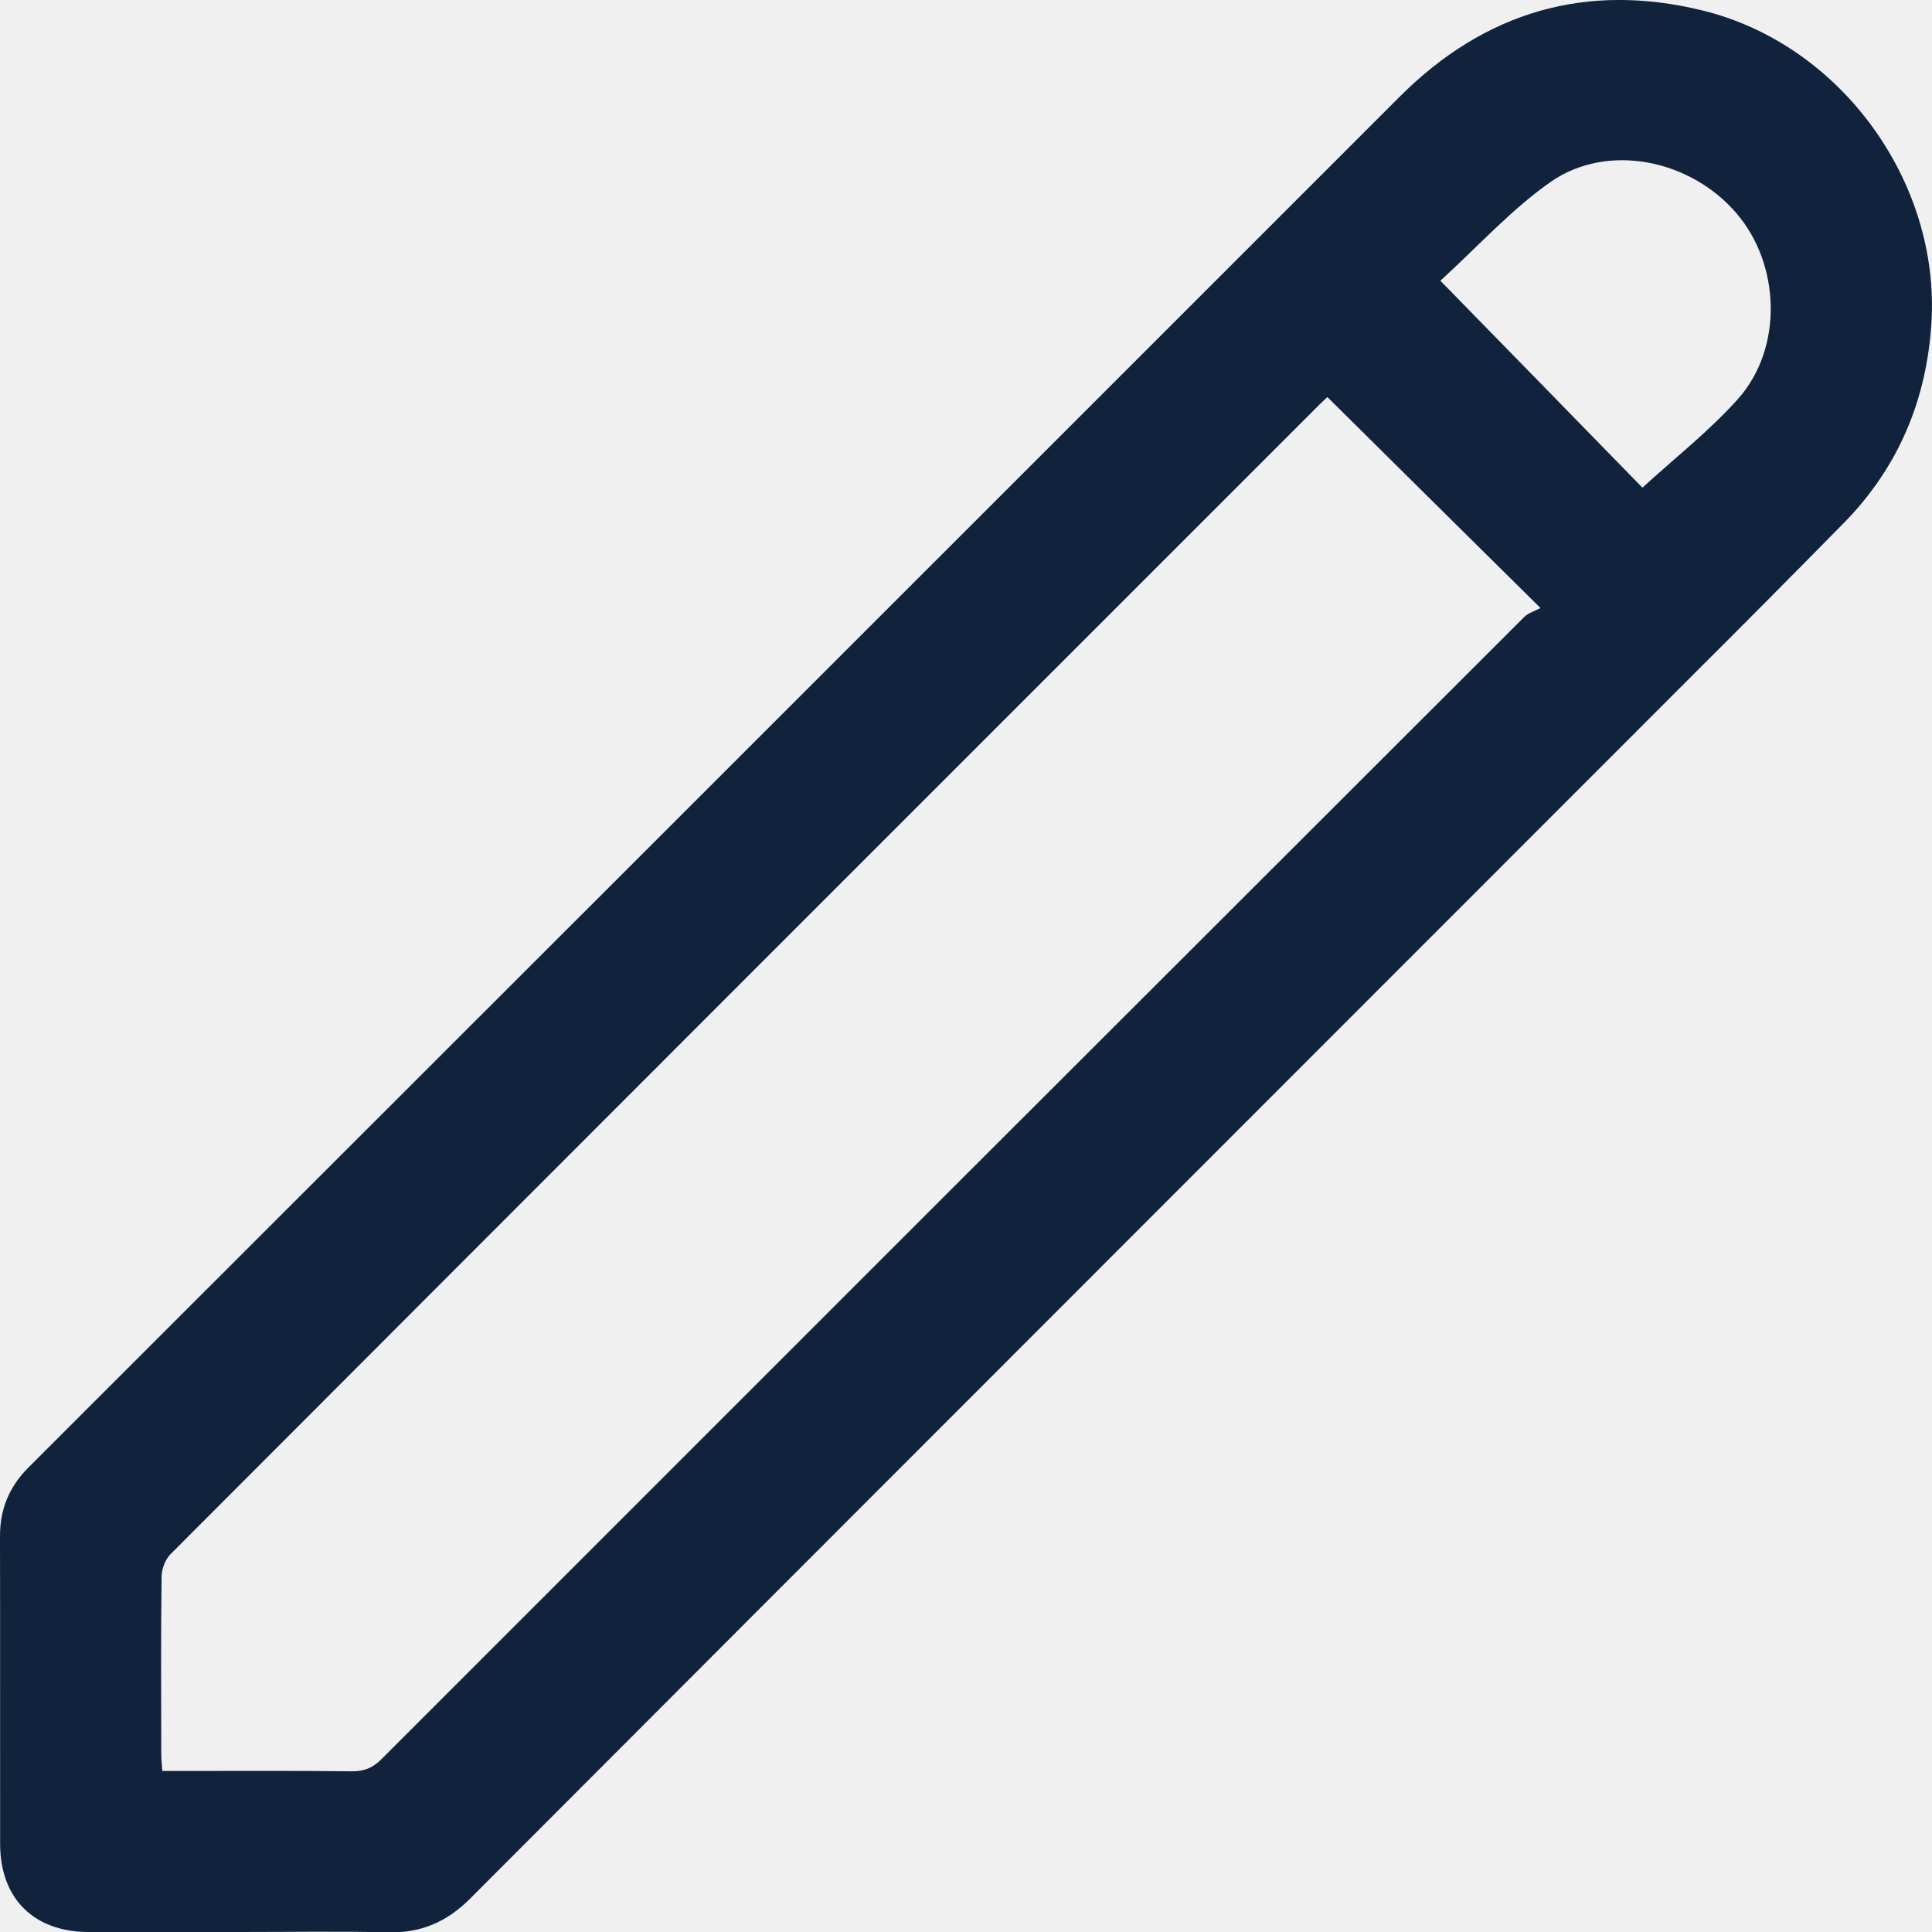
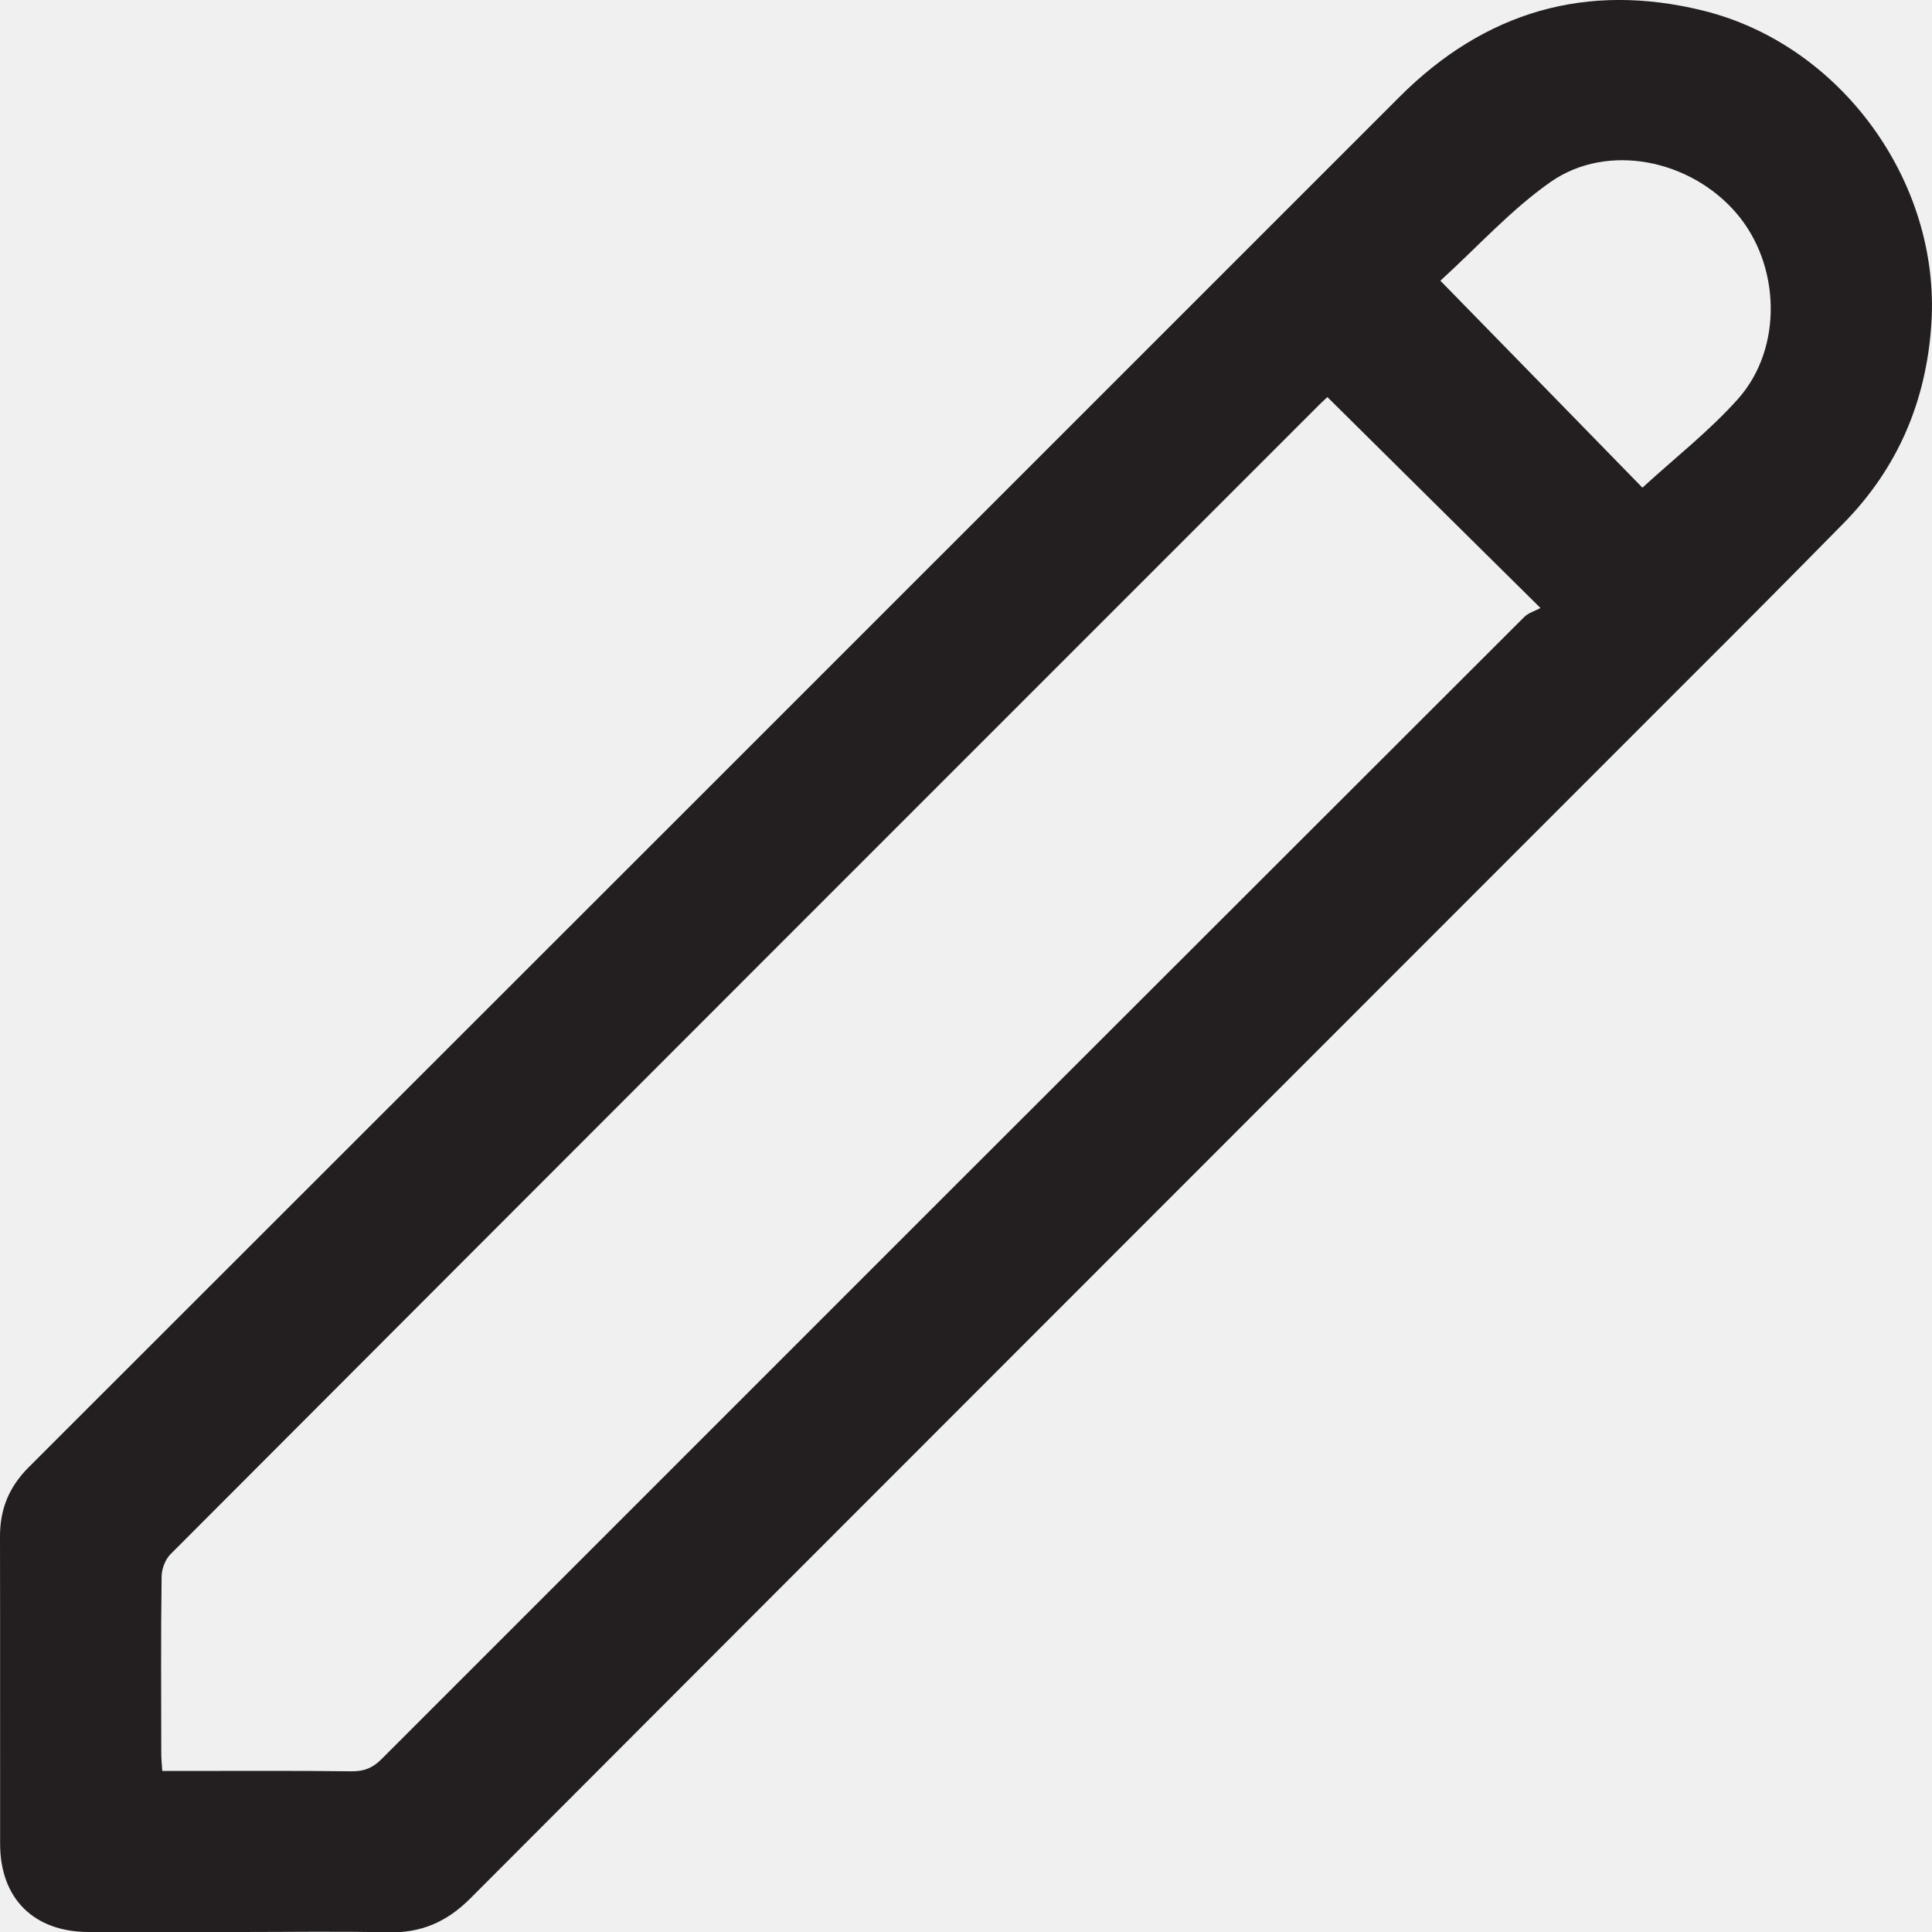
<svg xmlns="http://www.w3.org/2000/svg" xmlns:xlink="http://www.w3.org/1999/xlink" width="17px" height="17px" viewBox="0 0 17 17" version="1.1">
  <defs>
    <polygon id="path-1" points="0 0 17 0 17 17.004 0 17.004" />
  </defs>
  <g id="Design" stroke="none" stroke-width="1" fill="none" fill-rule="evenodd">
    <g id="Single-Application" transform="translate(-1225, -313)">
      <g id="edit-icon" transform="translate(1225, 313)">
        <mask id="mask-2" fill="white">
          <use xlink:href="#path-1" />
        </mask>
        <g id="Clip-2" />
-         <path d="M12.674,2.47 C13.295,3.105 13.893,3.718 14.452,4.291 C14.739,4.028 15.043,3.791 15.295,3.508 C15.691,3.061 15.667,2.327 15.278,1.875 C14.873,1.403 14.146,1.253 13.647,1.599 C13.296,1.844 13.003,2.171 12.674,2.47 M11.68,3.494 C11.665,3.508 11.645,3.527 11.623,3.547 C8.249,6.921 4.874,10.295 1.502,13.674 C1.455,13.72 1.423,13.804 1.422,13.871 C1.415,14.391 1.418,14.91 1.419,15.43 C1.419,15.477 1.424,15.522 1.428,15.583 L1.607,15.583 C2.102,15.583 2.599,15.58 3.094,15.586 C3.203,15.587 3.279,15.557 3.357,15.479 C6.707,12.127 10.059,8.777 13.413,5.428 C13.45,5.392 13.505,5.377 13.555,5.35 C12.903,4.706 12.297,4.105 11.68,3.494 M2.124,17 C1.675,17 1.227,17.001 0.778,17 C0.298,16.999 0.002,16.706 0.001,16.226 C-0,15.325 0.002,14.423 -0,13.522 C-0.001,13.279 0.08,13.082 0.254,12.909 C4.276,8.891 8.296,4.871 12.316,0.851 C13.065,0.102 13.961,-0.16 14.988,0.094 C16.2,0.394 17.072,1.601 16.995,2.841 C16.952,3.524 16.702,4.117 16.219,4.607 C15.787,5.046 15.354,5.483 14.918,5.917 C11.325,9.513 7.728,13.107 4.137,16.706 C3.929,16.914 3.702,17.01 3.412,17.003 C2.983,16.993 2.553,17 2.124,17" id="Fill-1" fill="#11233C" mask="url(#mask-2)" />
+         <path d="M12.674,2.47 C13.295,3.105 13.893,3.718 14.452,4.291 C14.739,4.028 15.043,3.791 15.295,3.508 C15.691,3.061 15.667,2.327 15.278,1.875 C14.873,1.403 14.146,1.253 13.647,1.599 C13.296,1.844 13.003,2.171 12.674,2.47 M11.68,3.494 C11.665,3.508 11.645,3.527 11.623,3.547 C8.249,6.921 4.874,10.295 1.502,13.674 C1.455,13.72 1.423,13.804 1.422,13.871 C1.415,14.391 1.418,14.91 1.419,15.43 C1.419,15.477 1.424,15.522 1.428,15.583 L1.607,15.583 C2.102,15.583 2.599,15.58 3.094,15.586 C3.203,15.587 3.279,15.557 3.357,15.479 C6.707,12.127 10.059,8.777 13.413,5.428 C13.45,5.392 13.505,5.377 13.555,5.35 C12.903,4.706 12.297,4.105 11.68,3.494 M2.124,17 C1.675,17 1.227,17.001 0.778,17 C0.298,16.999 0.002,16.706 0.001,16.226 C-0,15.325 0.002,14.423 -0,13.522 C-0.001,13.279 0.08,13.082 0.254,12.909 C4.276,8.891 8.296,4.871 12.316,0.851 C13.065,0.102 13.961,-0.16 14.988,0.094 C16.2,0.394 17.072,1.601 16.995,2.841 C16.952,3.524 16.702,4.117 16.219,4.607 C15.787,5.046 15.354,5.483 14.918,5.917 C11.325,9.513 7.728,13.107 4.137,16.706 C3.929,16.914 3.702,17.01 3.412,17.003 C2.983,16.993 2.553,17 2.124,17" id="Fill-1" fill="#231F20" mask="url(#mask-2)" />
      </g>
    </g>
  </g>
</svg>
